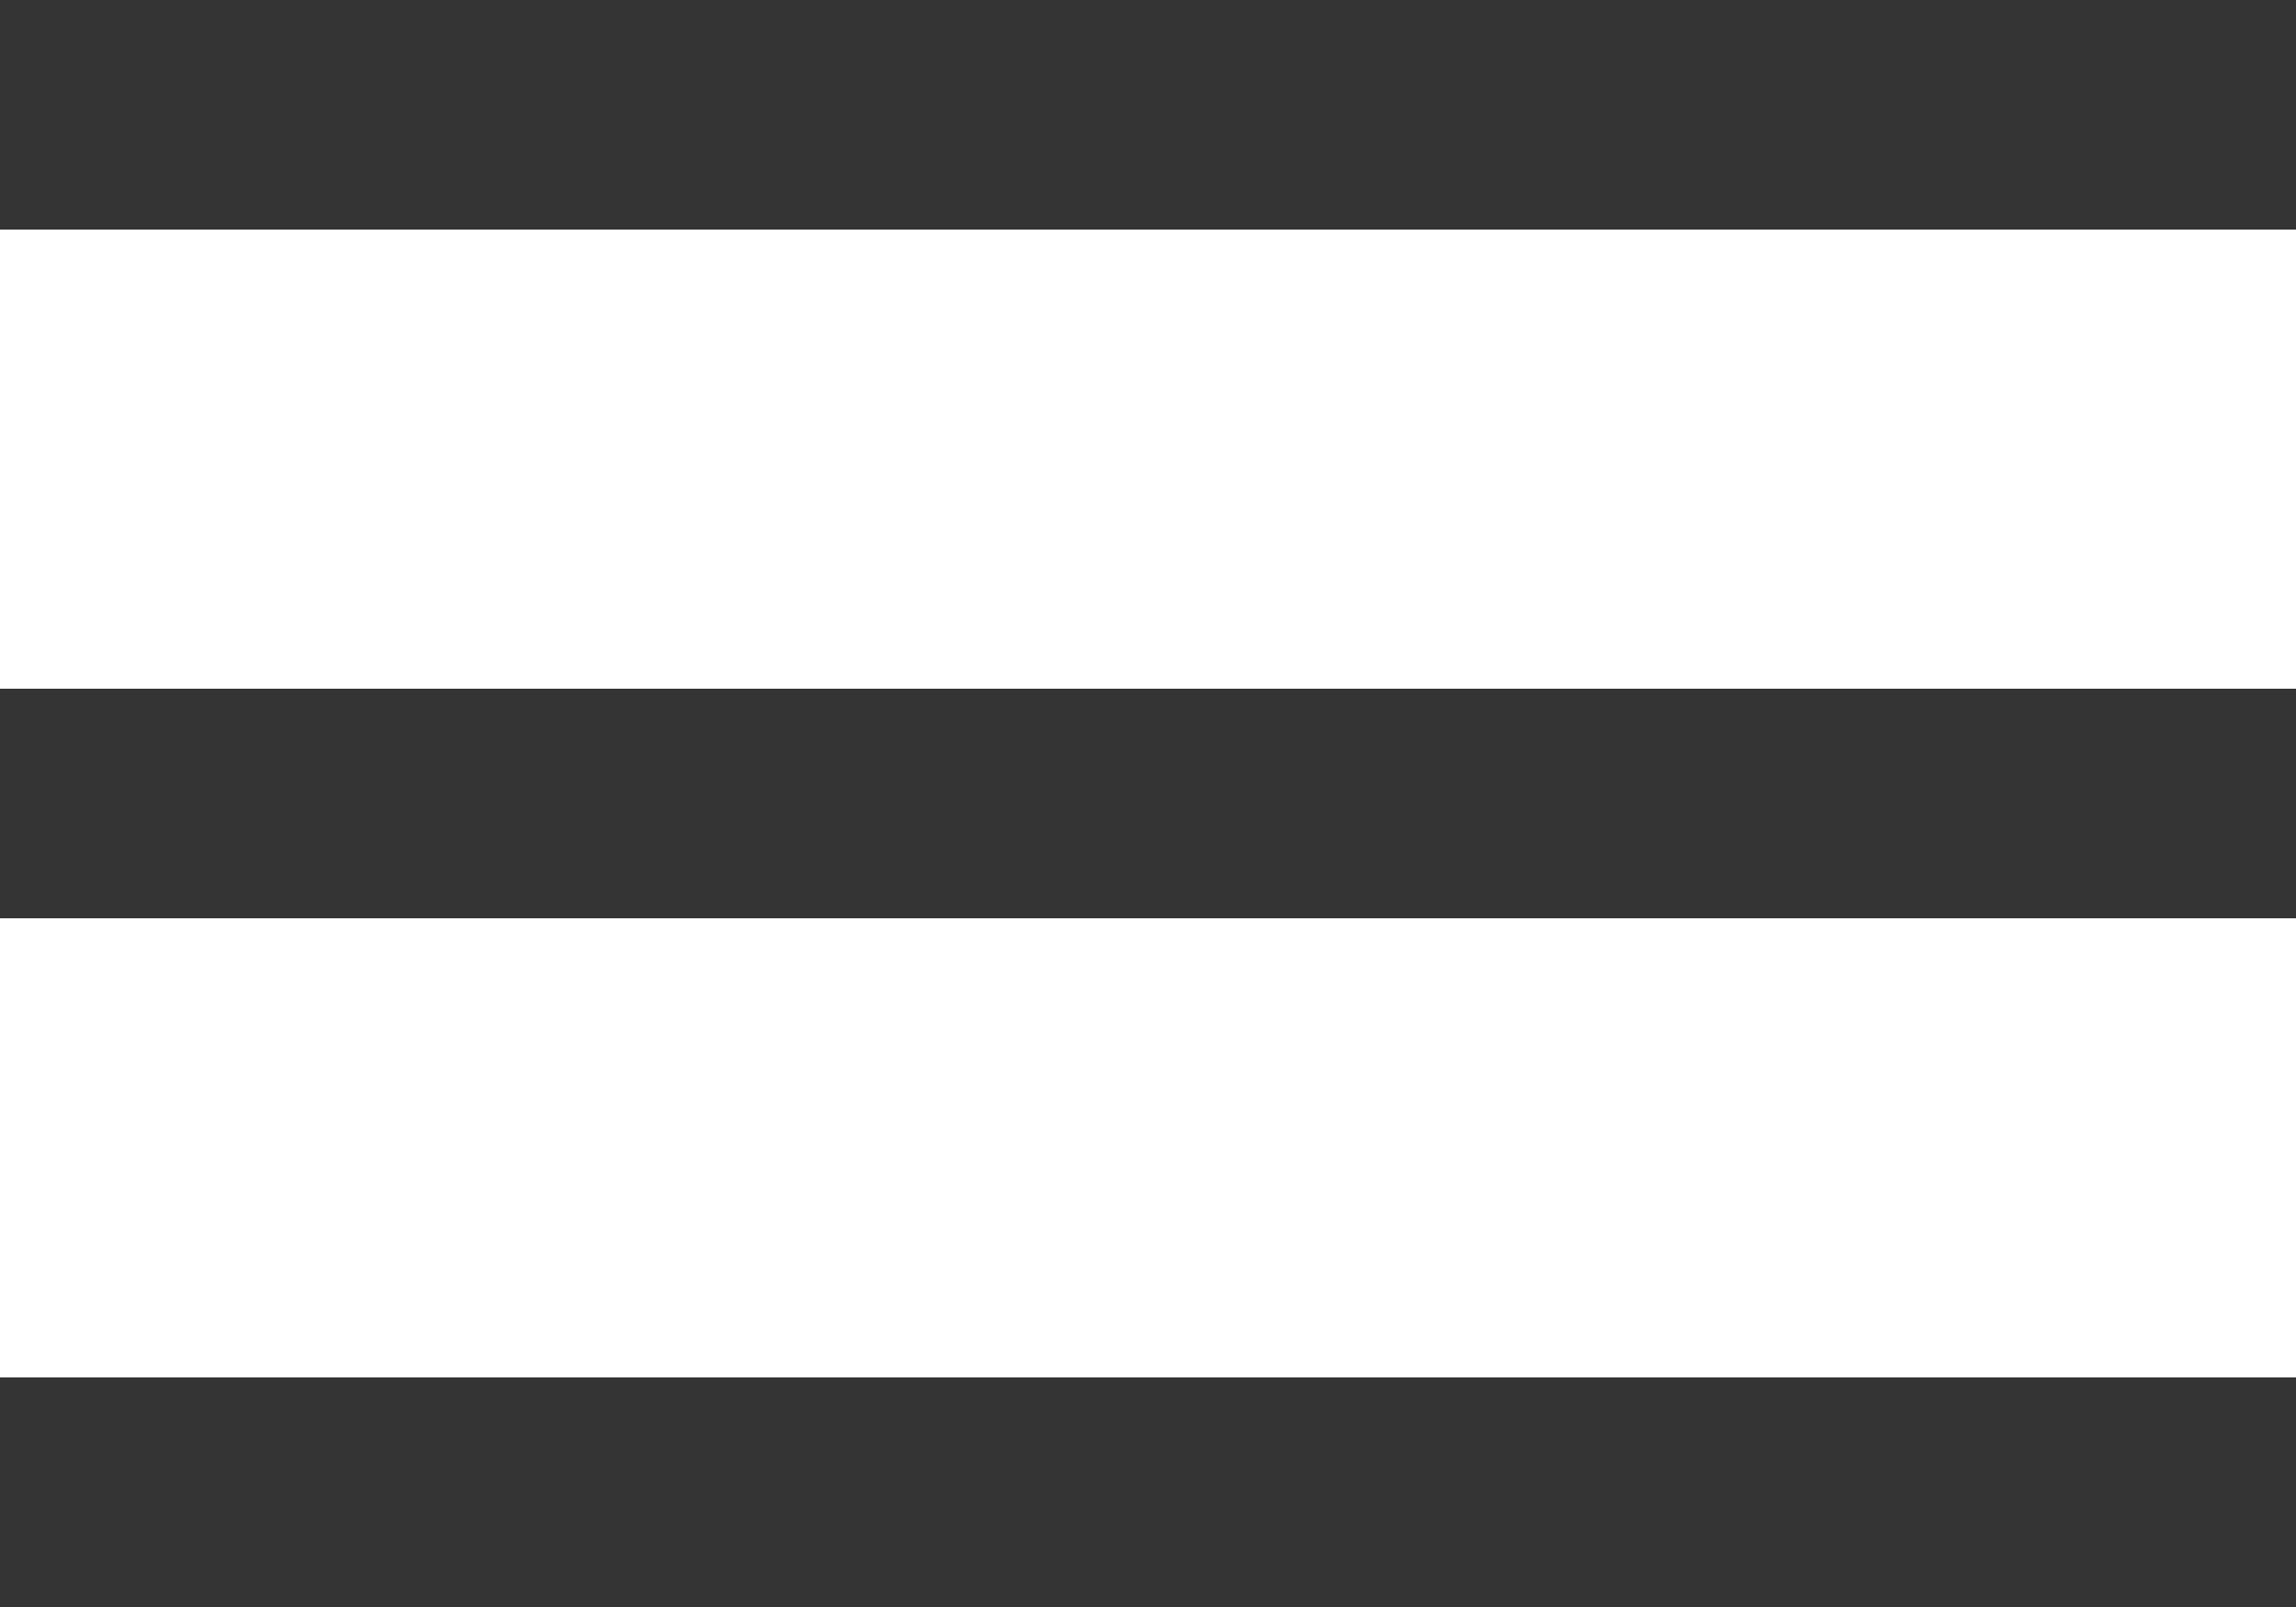
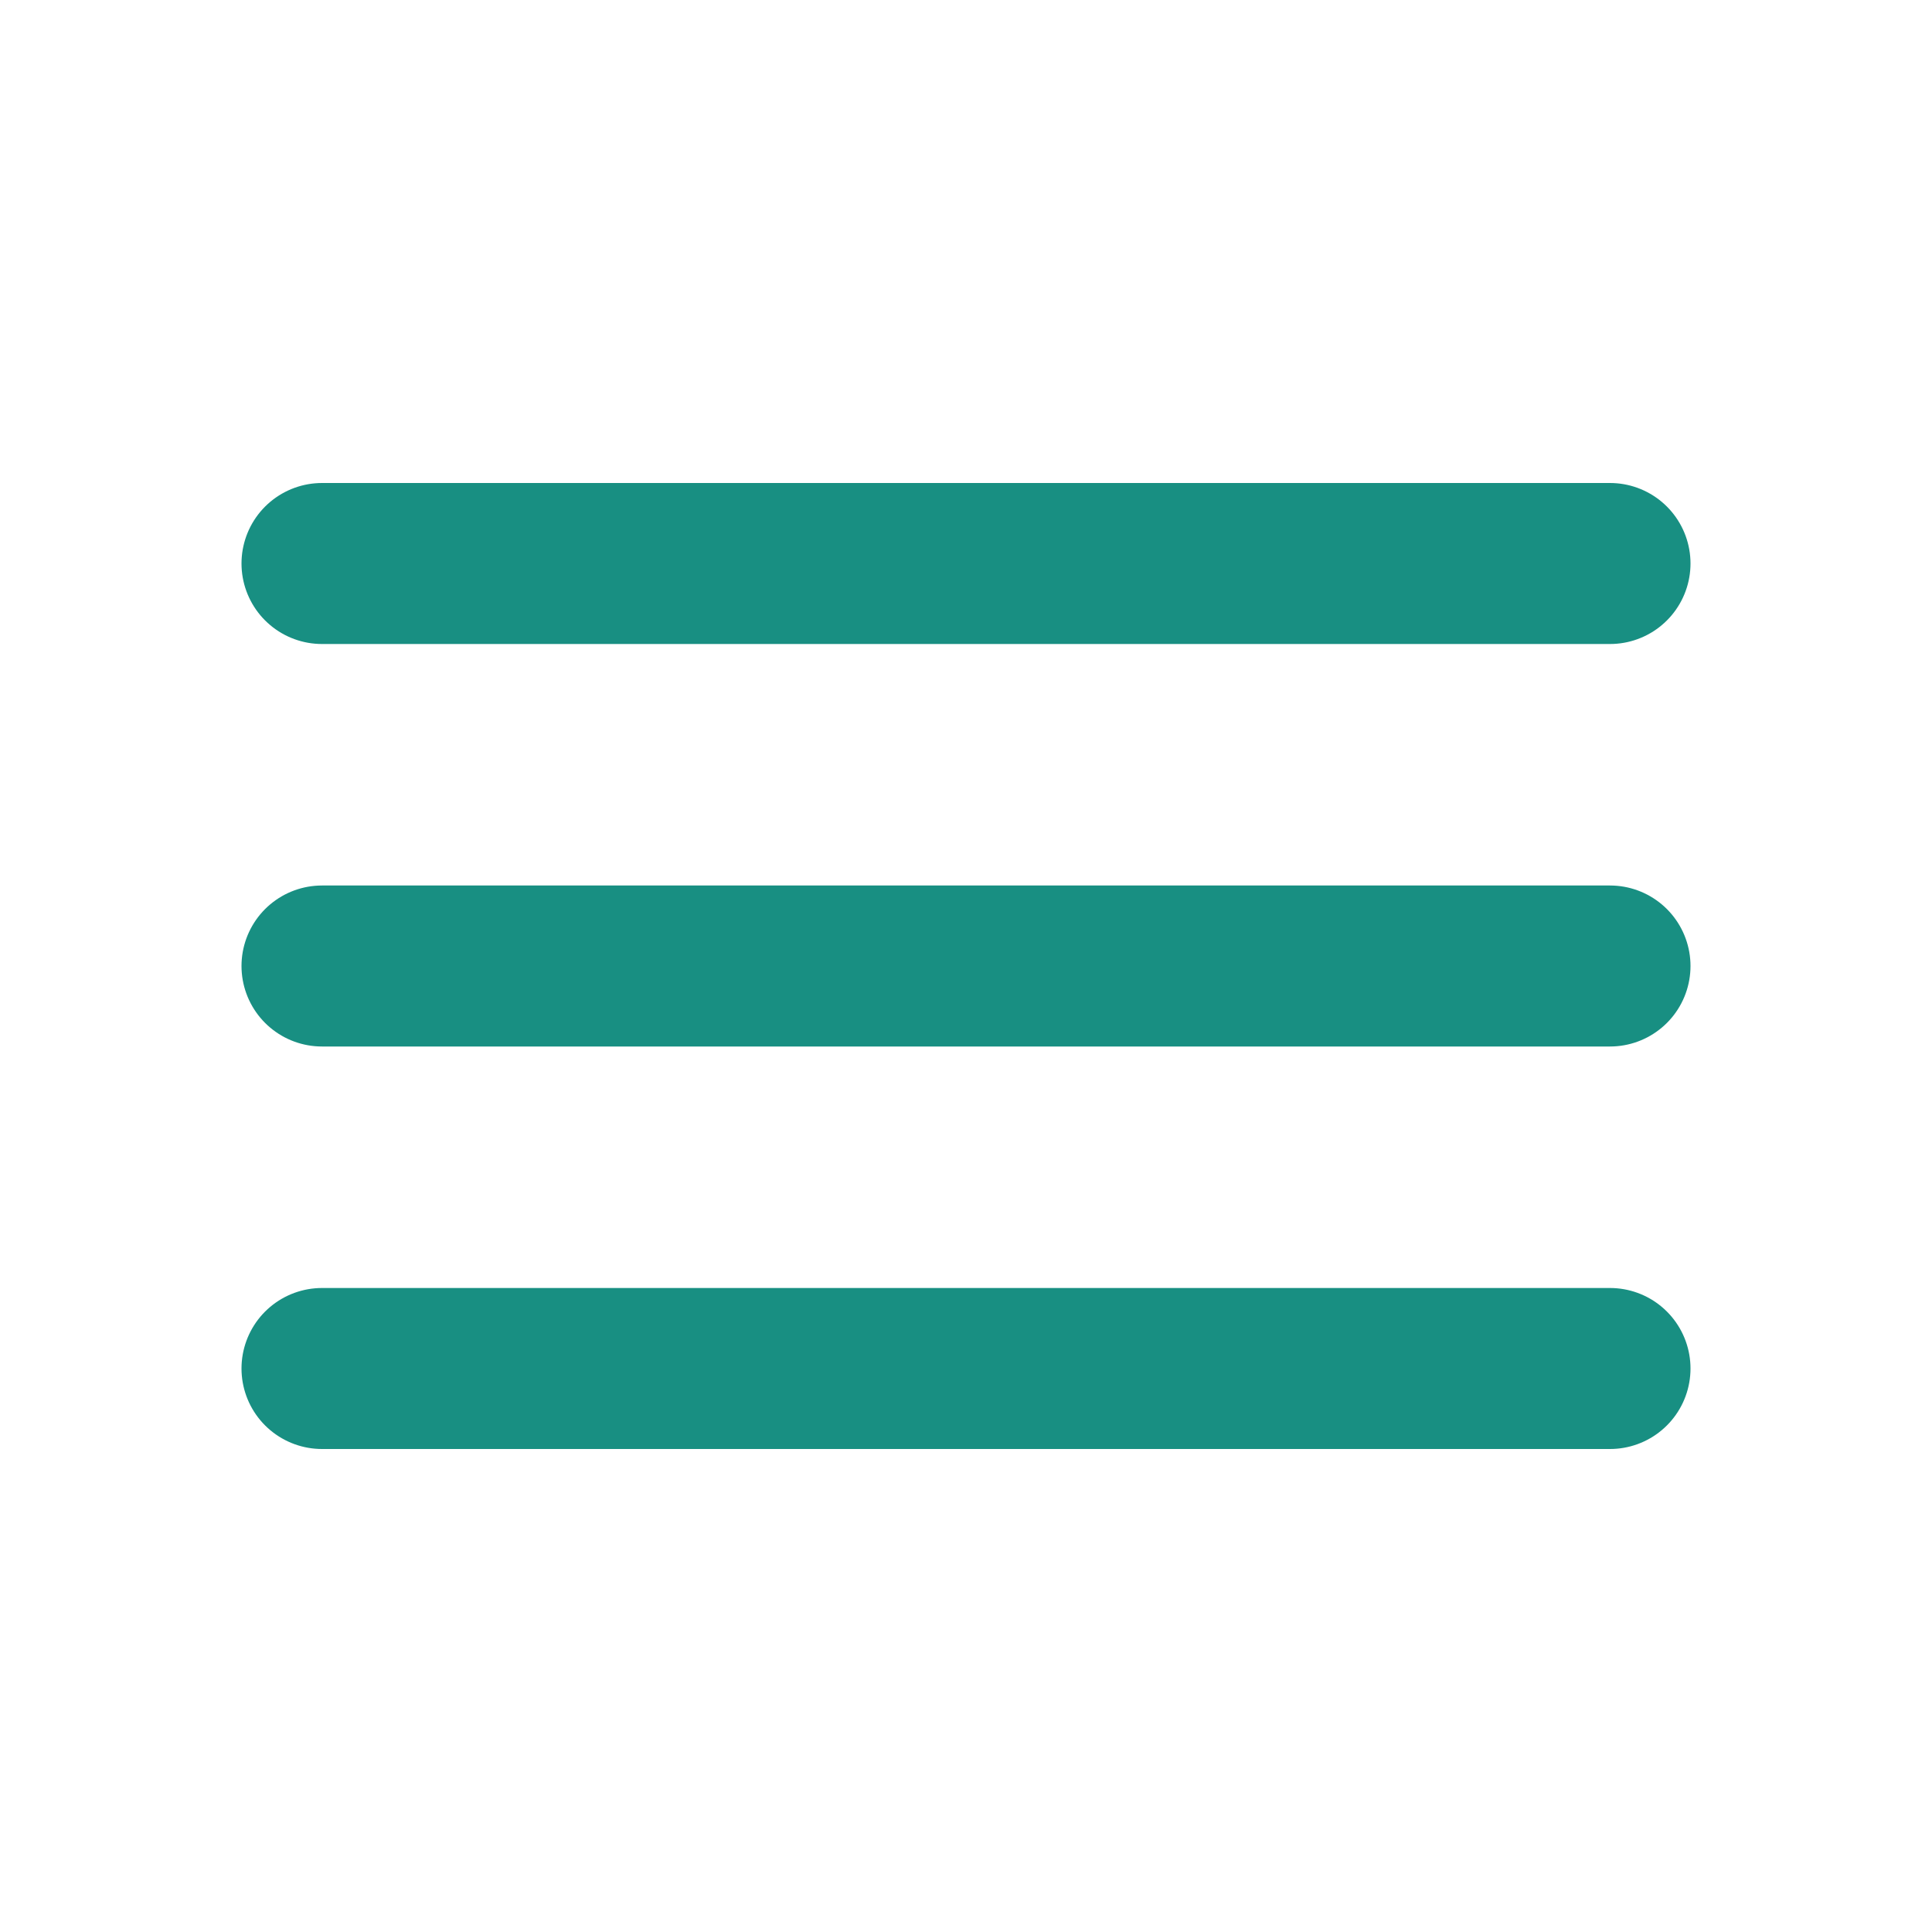
- <svg xmlns="http://www.w3.org/2000/svg" width="20" height="14" viewBox="0 0 20 14" fill="none">
-   <line y1="1" x2="20" y2="1" stroke="#343434" stroke-width="2" />
-   <line y1="7" x2="20" y2="7" stroke="#343434" stroke-width="2" />
-   <line y1="13" x2="20" y2="13" stroke="#343434" stroke-width="2" />
+ <svg xmlns="http://www.w3.org/2000/svg" width="24" height="24" viewBox="0 0 24 24" fill="none">
+   <path d="M4 7H20M4 12H20M4 17H20" stroke="#188F82" stroke-width="2" stroke-linecap="round" stroke-linejoin="round" />
</svg>
